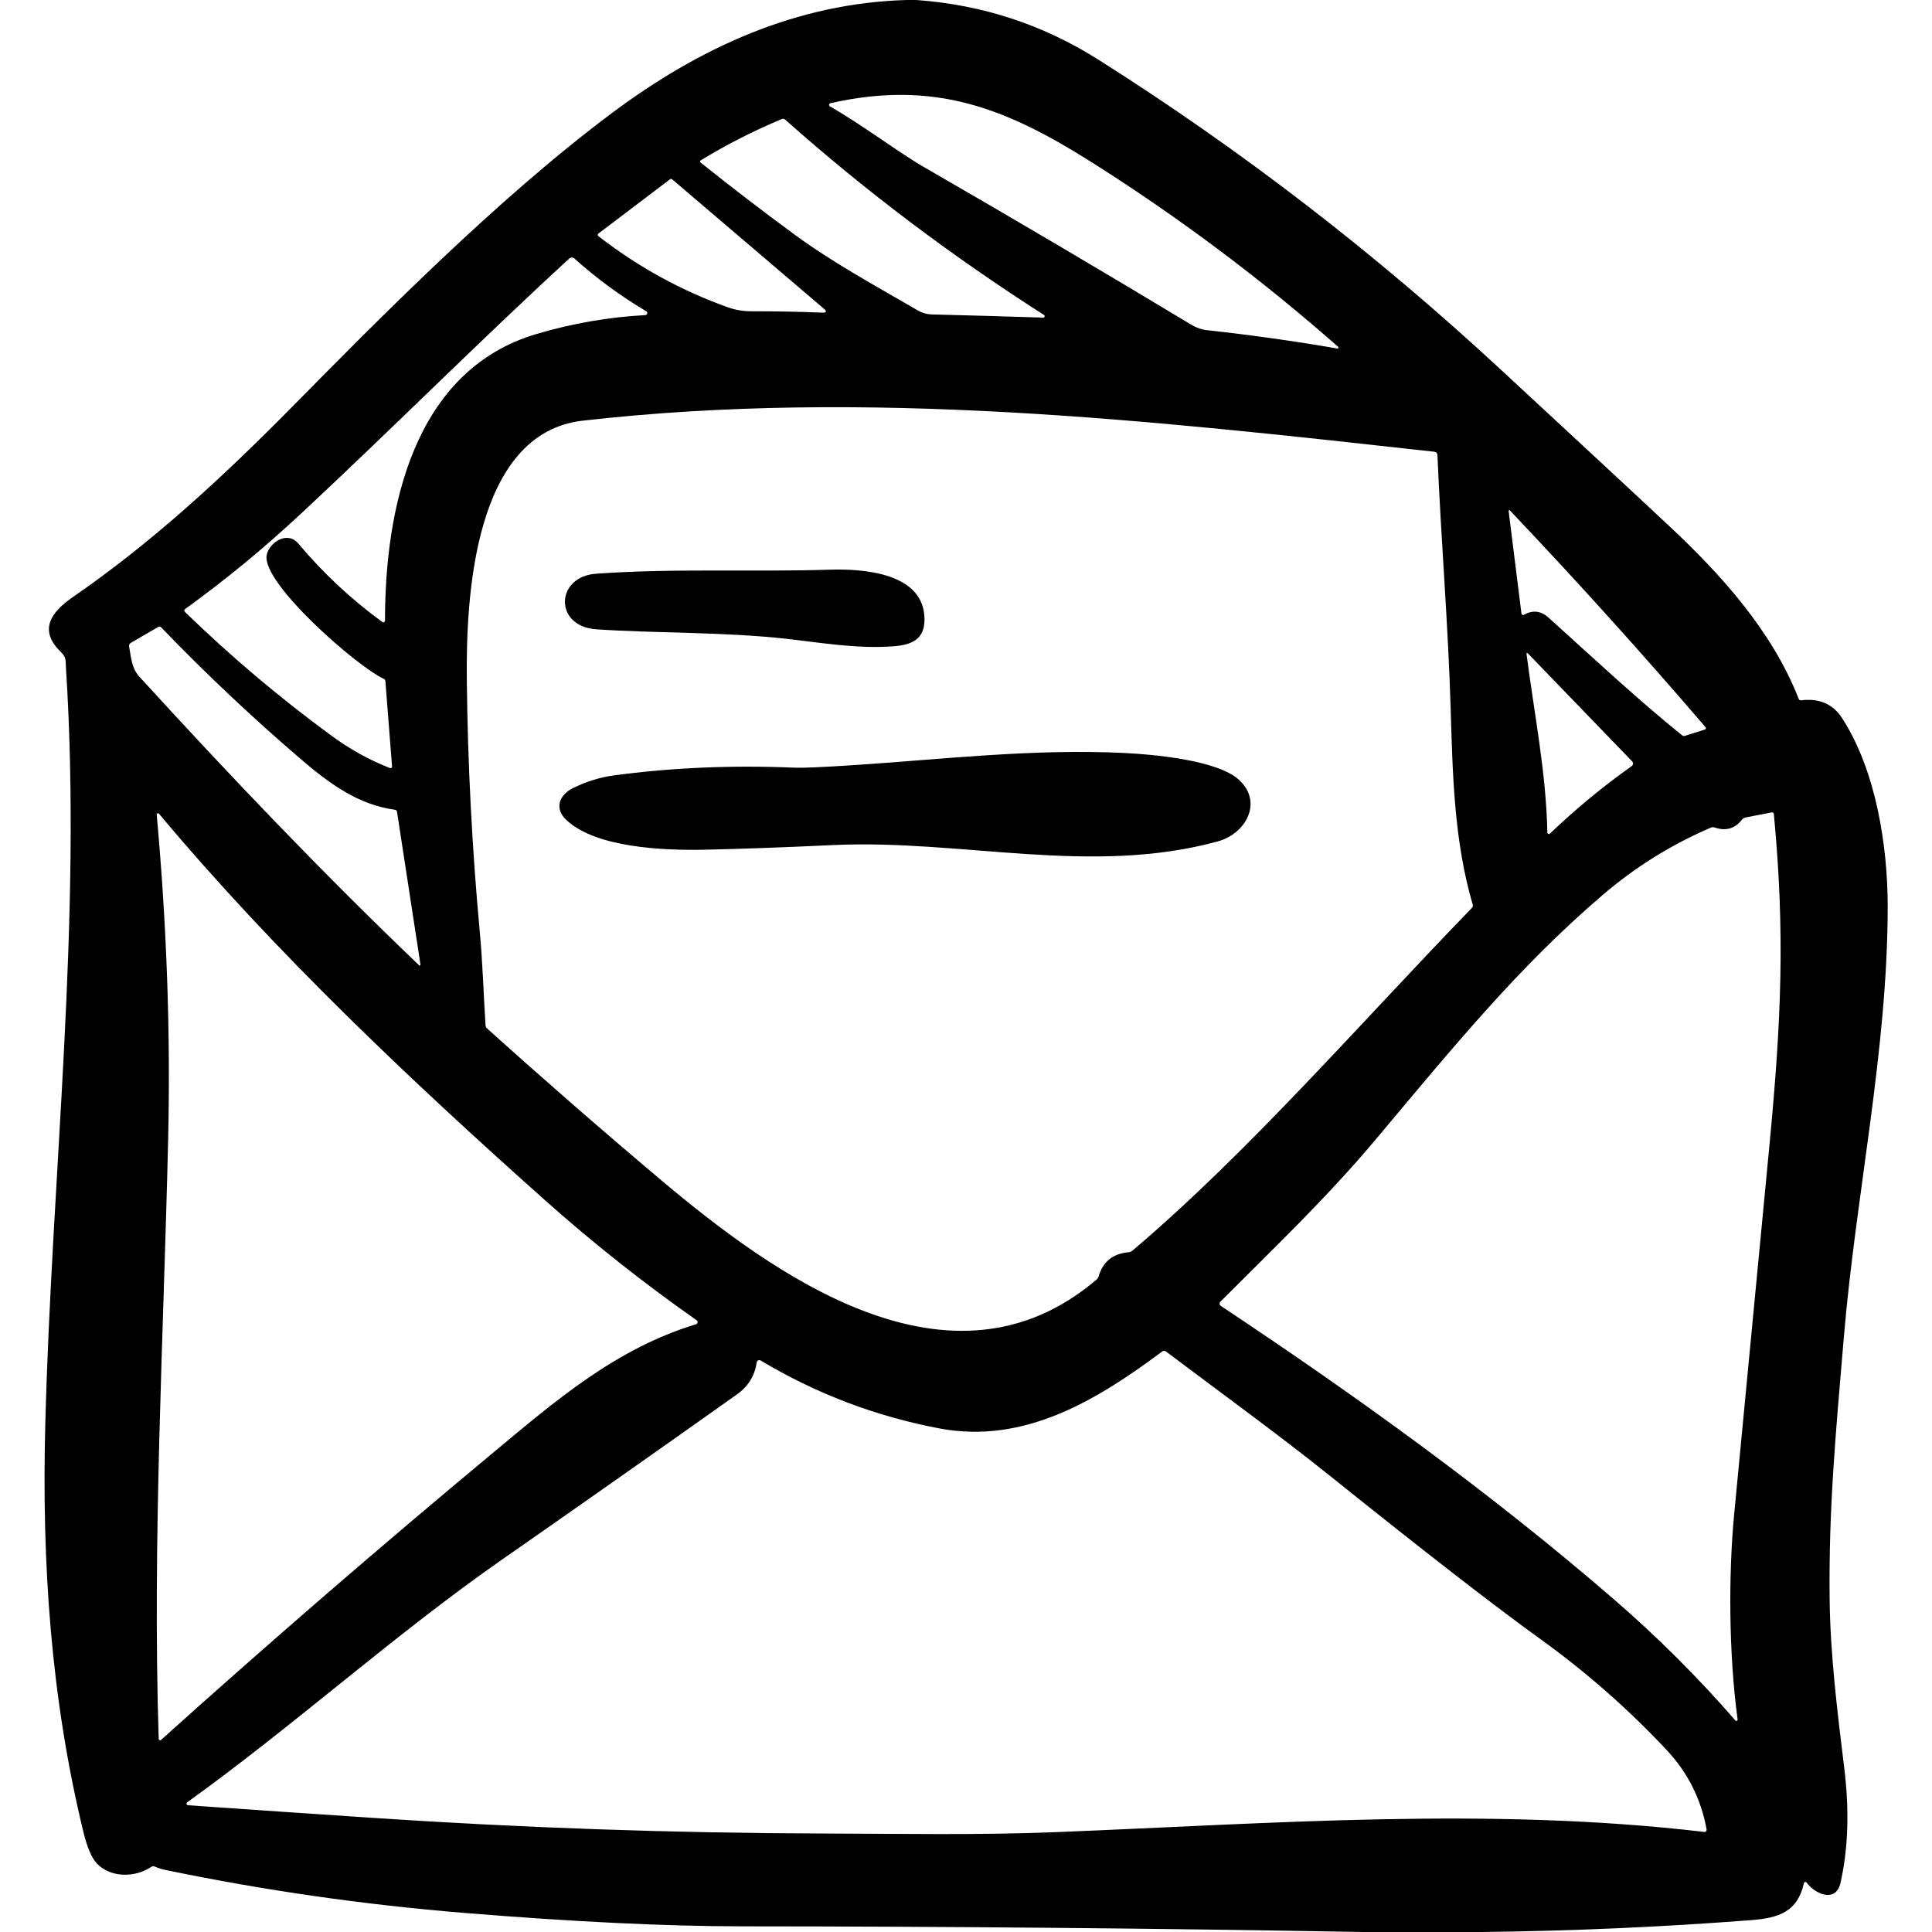
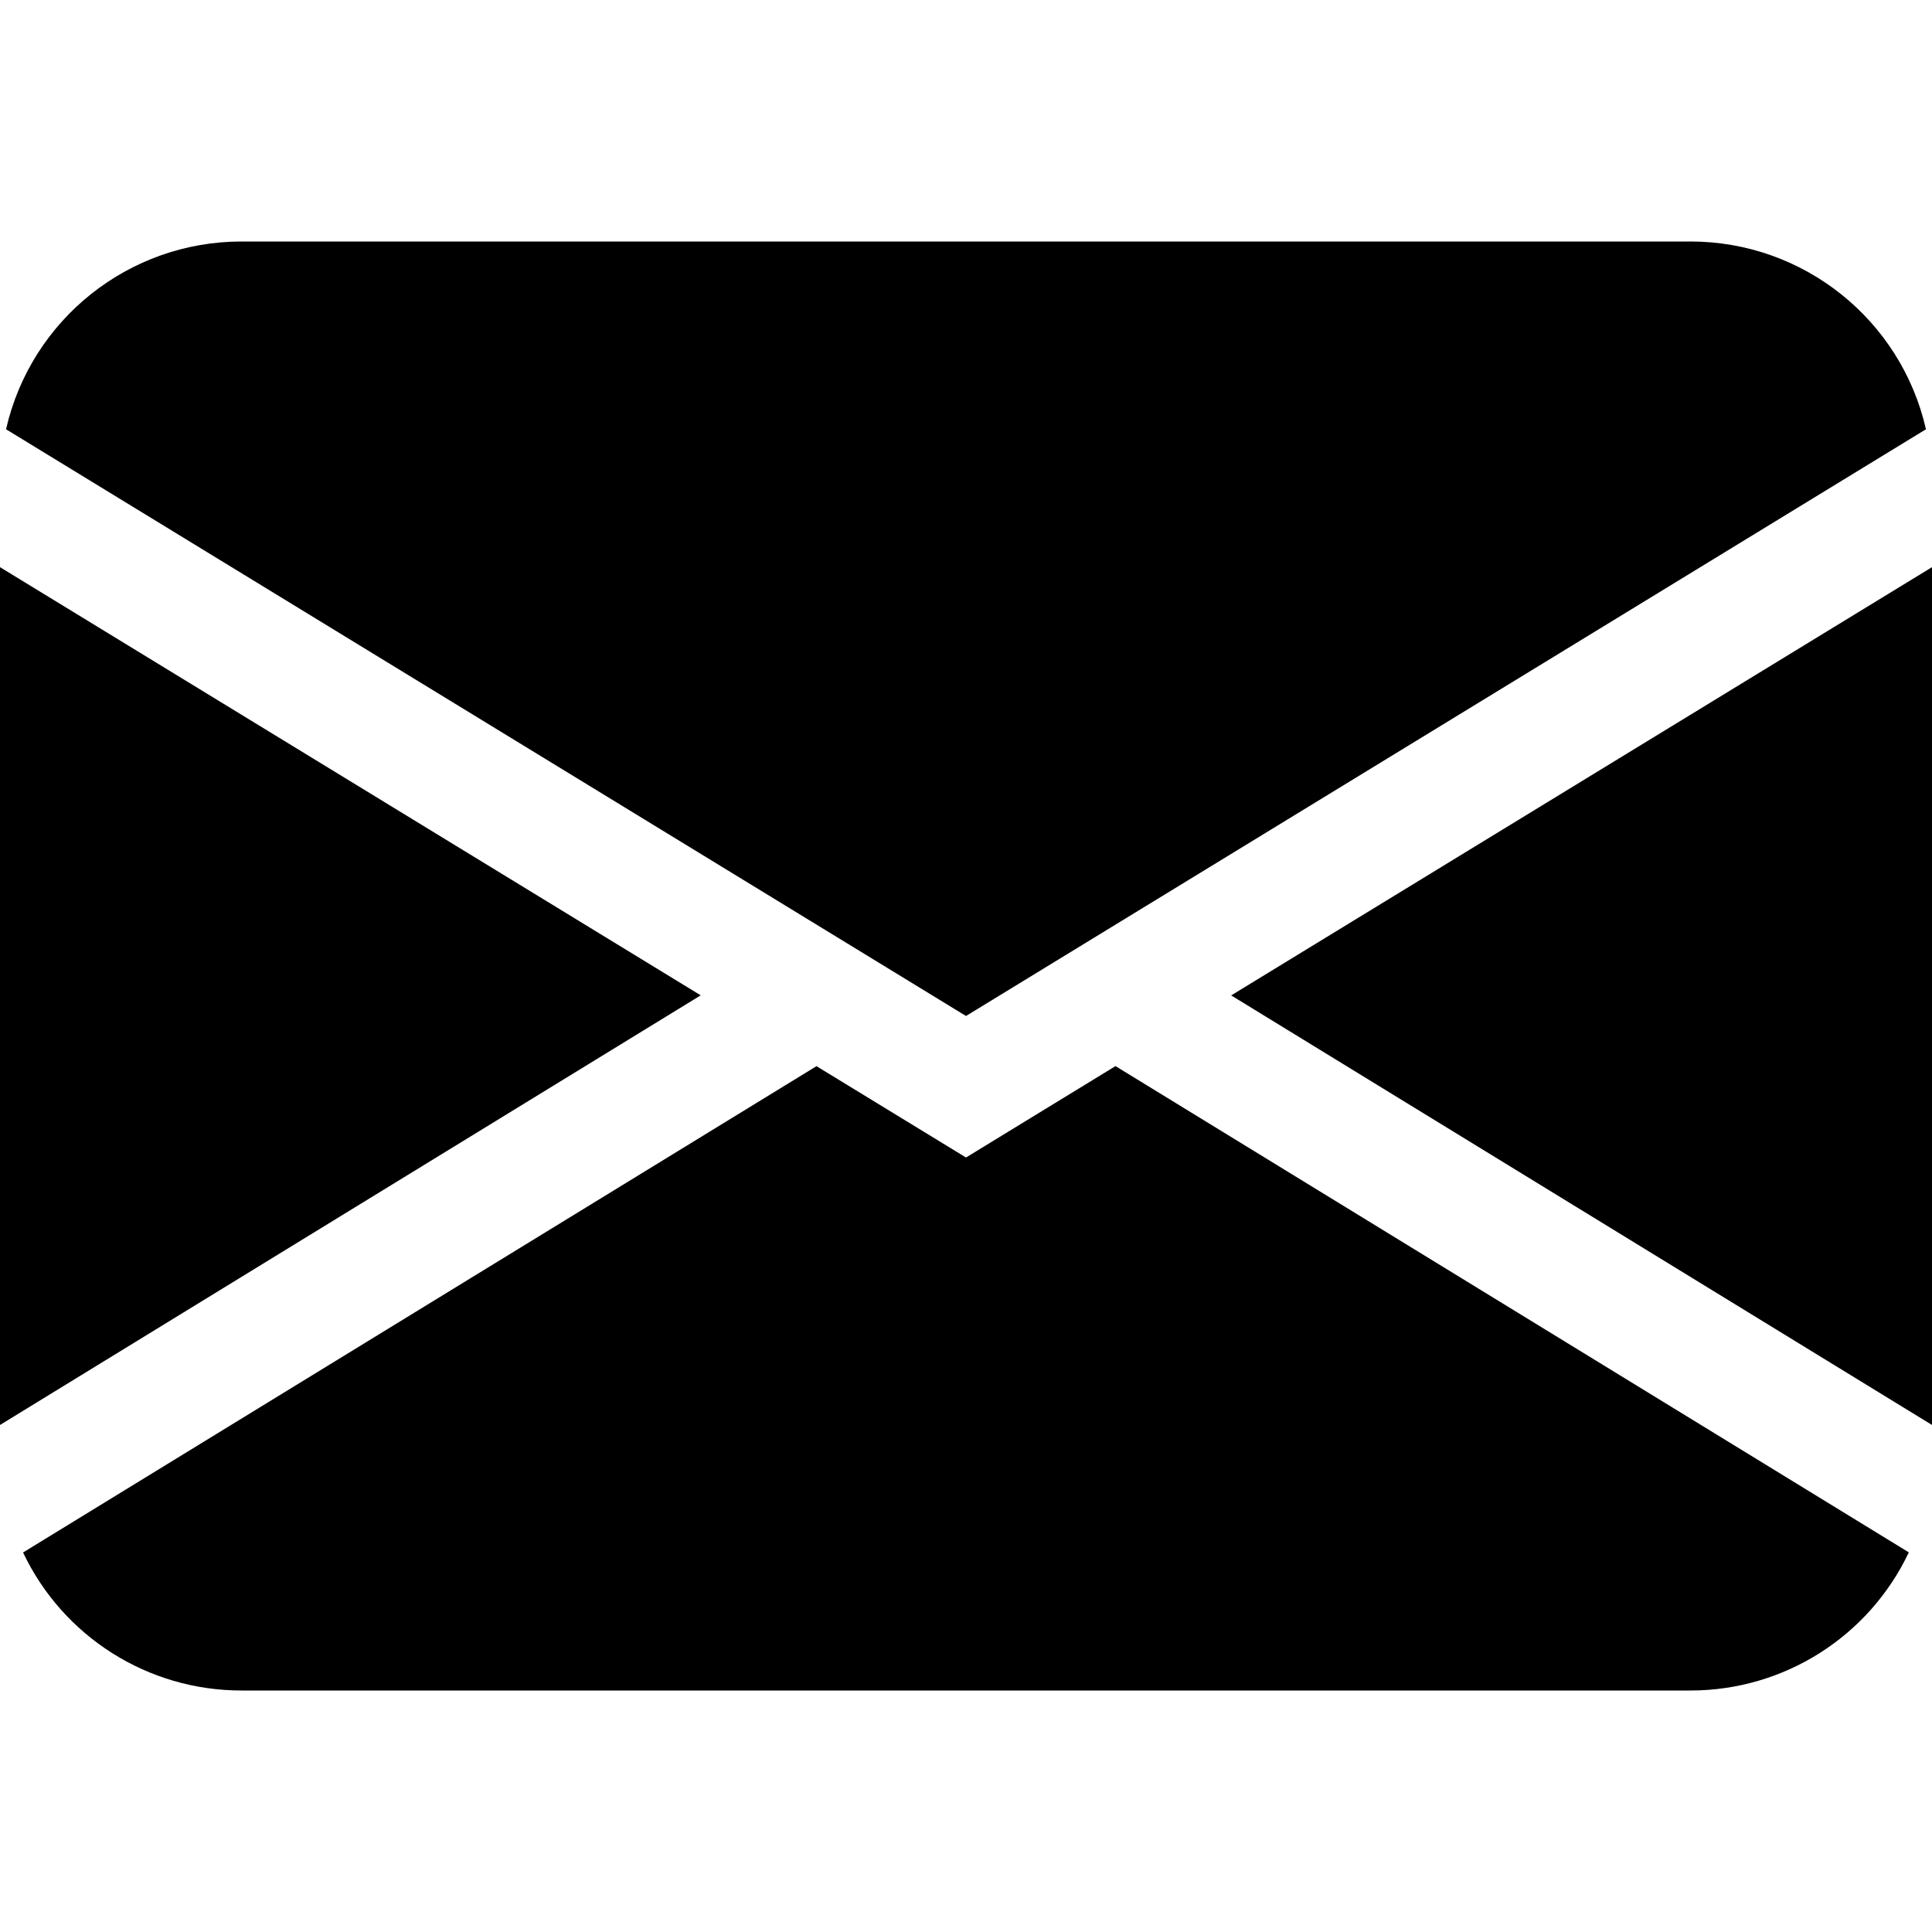
- <svg xmlns="http://www.w3.org/2000/svg" version="1.2" baseProfile="tiny" viewBox="0.00 0.00 512.00 512.00">
-   <path fill="#000000" d="   M 240.32 0.00   L 242.83 0.00   Q 269.03 1.88 291.00 15.76   Q 347.94 51.74 398.06 98.26   C 412.91 112.05 427.82 125.79 442.61 139.64   C 456.11 152.29 469.64 167.24 476.66 185.17   Q 476.84 185.65 477.36 185.59   Q 484.54 184.71 488.17 190.31   C 497.17 204.22 500.29 224.21 500.26 240.51   C 500.19 278.66 491.88 316.13 488.65 354.21   C 486.37 381.09 484.62 399.97 484.87 423.69   C 485.03 438.50 486.92 453.62 488.74 468.50   Q 490.82 485.44 487.75 498.98   C 486.53 504.36 481.05 502.00 478.79 498.92   A 0.41 0.41 0.0 0 0 478.05 499.07   C 476.37 506.60 471.51 508.28 464.05 508.86   Q 428.43 511.60 392.68 512.00   L 361.19 512.00   Q 279.10 510.54 197.00 510.50   Q 166.35 510.49 122.76 506.92   Q 82.90 503.65 43.74 495.54   Q 42.32 495.24 40.99 494.65   Q 40.53 494.44 40.11 494.73   C 35.73 497.68 29.26 497.62 25.68 493.85   Q 23.61 491.67 22.12 485.56   C 13.45 449.95 11.05 414.08 12.00 377.51   C 13.73 310.55 21.79 244.05 17.48 177.00   C 17.35 174.90 17.63 174.24 16.01 172.66   C 10.11 166.89 13.67 162.13 19.25 158.27   C 39.74 144.13 58.06 127.45 77.50 107.74   C 99.93 85.00 131.78 52.62 162.33 29.84   C 185.39 12.63 211.14 0.80 240.32 0.00   Z   M 219.94 28.19   C 228.94 33.36 238.01 40.33 244.79 44.24   Q 280.46 64.81 315.73 86.07   Q 317.73 87.27 320.08 87.53   Q 337.34 89.41 354.40 92.36   A 0.26 0.26 0.0 0 0 354.62 91.91   Q 323.98 64.93 289.44 43.08   C 266.80 28.76 247.84 21.08 220.07 27.35   A 0.46 0.45 -36.4 0 0 219.94 28.19   Z   M 276.67 83.47   C 252.42 67.95 229.63 50.88 208.04 31.67   A 0.79 0.79 0.0 0 0 207.22 31.54   Q 196.03 36.19 185.68 42.51   A 0.34 0.33 48.4 0 0 185.65 43.06   Q 197.86 52.83 210.50 62.12   C 220.71 69.62 232.06 75.77 243.19 82.24   Q 244.98 83.28 247.05 83.33   Q 261.85 83.70 276.45 84.17   A 0.38 0.38 0.0 0 0 276.67 83.47   Z   M 218.29 81.77   L 178.14 47.53   A 0.47 0.47 0.0 0 0 177.55 47.52   L 158.58 61.90   A 0.42 0.42 0.0 0 0 158.57 62.57   Q 174.33 74.82 193.00 81.48   Q 195.86 82.49 199.17 82.49   Q 208.83 82.48 217.87 82.85   Q 219.64 82.92 218.29 81.77   Z   M 80.02 135.89   C 69.66 145.54 59.96 153.50 49.13 161.35   Q 48.58 161.75 49.06 162.21   Q 67.24 179.86 87.67 194.84   C 92.84 198.63 97.71 201.33 103.35 203.55   A 0.41 0.40 -81.4 0 0 103.90 203.14   L 102.13 180.48   Q 102.10 180.08 101.74 179.92   C 94.53 176.60 69.31 154.50 70.67 147.14   C 71.28 143.82 76.12 140.55 79.04 144.03   Q 88.93 155.81 101.33 164.84   A 0.44 0.44 0.0 0 0 102.03 164.48   C 102.02 135.15 109.36 98.18 142.24 88.49   Q 156.53 84.28 171.00 83.51   A 0.55 0.55 0.0 0 0 171.25 82.48   Q 161.05 76.42 152.20 68.49   A 0.99 0.98 -45.2 0 0 150.88 68.50   C 126.86 90.57 103.89 113.65 80.02 135.89   Z   M 380.05 119.71   C 304.82 111.37 229.70 102.93 154.44 111.48   C 125.41 114.78 123.49 158.77 123.71 180.00   Q 124.06 213.63 127.16 247.12   C 127.91 255.13 128.14 263.49 128.67 271.70   Q 128.70 272.21 129.09 272.56   Q 151.56 292.80 174.69 312.31   C 204.86 337.77 251.92 372.15 290.67 339.04   A 1.41 1.40 -11.8 0 0 291.11 338.37   Q 292.80 332.39 299.12 331.85   Q 299.68 331.80 300.10 331.44   C 330.91 305.33 360.46 271.14 390.05 240.63   Q 390.43 240.24 390.28 239.72   C 385.33 222.77 384.97 205.28 384.44 187.75   C 383.77 165.37 381.88 142.98 380.94 120.66   Q 380.90 119.81 380.05 119.71   Z   M 400.13 135.26   A 0.19 0.19 0.0 0 0 399.80 135.41   L 403.20 162.58   A 0.46 0.45 -18.2 0 0 403.88 162.92   Q 407.35 160.96 410.36 163.66   C 422.04 174.17 433.52 184.98 445.75 194.85   Q 446.11 195.14 446.55 195.00   L 451.83 193.33   A 0.37 0.37 0.0 0 0 452.00 192.73   Q 426.79 163.34 400.13 135.26   Z   M 36.90 179.29   C 60.85 205.53 85.39 231.26 111.07 255.82   A 0.21 0.21 0.0 0 0 111.43 255.64   L 105.22 215.16   Q 105.14 214.66 104.64 214.59   C 94.89 213.28 87.18 207.58 79.59 201.07   Q 60.33 184.55 42.72 166.27   Q 42.36 165.89 41.91 166.15   L 34.71 170.34   Q 34.10 170.69 34.23 171.38   C 34.73 174.18 34.88 177.07 36.90 179.29   Z   M 432.55 201.78   L 405.00 173.25   Q 404.47 172.70 404.57 173.46   C 406.57 189.12 409.77 204.82 410.06 220.62   A 0.41 0.41 0.0 0 0 410.75 220.91   Q 420.94 211.17 432.43 203.01   A 0.82 0.82 0.0 0 0 432.55 201.78   Z   M 42.13 215.64   A 0.34 0.34 0.0 0 0 41.53 215.89   Q 45.54 260.00 44.56 301.94   C 43.33 354.94 40.37 408.27 42.06 460.86   A 0.36 0.36 0.0 0 0 42.66 461.11   Q 85.71 422.39 130.38 385.23   C 147.22 371.22 163.06 357.46 184.45 350.94   A 0.60 0.60 0.0 0 0 184.62 349.88   Q 163.52 335.09 144.44 318.08   C 108.63 286.14 72.96 252.46 42.13 215.64   Z   M 364.34 302.25   C 351.64 317.36 337.47 330.90 323.41 344.96   A 0.72 0.72 0.0 0 0 323.52 346.07   C 359.60 370.05 394.97 395.52 427.81 423.93   Q 445.04 438.84 459.88 455.93   A 0.34 0.34 0.0 0 0 460.48 455.66   C 458.09 437.96 458.08 416.89 459.57 401.31   Q 464.27 352.36 468.93 303.41   C 472.10 270.16 473.06 247.12 470.09 215.71   A 0.47 0.46 81.7 0 0 469.54 215.29   L 462.61 216.63   Q 462.01 216.75 461.63 217.23   Q 458.81 220.82 454.39 219.29   Q 453.88 219.12 453.39 219.33   Q 437.68 226.07 424.70 237.20   C 402.24 256.45 385.53 277.02 364.34 302.25   Z   M 279.67 485.54   C 337.51 483.25 394.62 478.76 451.66 485.48   A 0.55 0.55 0.0 0 0 452.27 484.84   Q 450.10 472.73 441.58 463.66   Q 426.36 447.45 408.31 434.44   Q 390.09 421.31 353.00 391.55   C 338.63 380.02 323.66 369.22 308.97 358.14   A 0.78 0.78 0.0 0 0 308.03 358.13   C 290.85 370.95 271.54 382.81 248.98 378.55   Q 223.71 373.78 201.59 360.55   A 0.71 0.70 -70.5 0 0 200.53 361.06   Q 199.78 366.35 195.27 369.55   Q 164.28 391.54 133.11 413.26   C 104.21 433.40 78.16 457.13 49.59 477.64   A 0.43 0.43 0.0 0 0 49.81 478.41   Q 73.92 480.10 98.27 481.72   Q 158.17 485.73 218.19 485.90   C 238.68 485.96 259.19 486.35 279.67 485.54   Z" />
-   <path fill="#000000" d="   M 219.97 150.97   C 228.60 150.70 245.09 151.72 245.00 164.27   C 244.96 169.42 241.65 170.88 236.91 171.26   C 227.24 172.03 217.36 170.28 208.34 169.28   C 191.62 167.43 174.08 167.86 158.00 166.77   C 146.79 166.01 147.11 152.82 157.98 152.04   C 178.73 150.56 199.24 151.62 219.97 150.97   Z" />
-   <path fill="#000000" d="   M 210.56 203.44   Q 213.82 203.58 225.74 202.80   C 249.67 201.25 273.66 198.36 298.00 199.55   C 305.57 199.92 322.60 201.41 328.33 206.65   C 334.77 212.53 330.24 220.91 322.75 222.97   C 289.22 232.18 254.85 222.38 220.87 223.95   Q 200.41 224.90 186.75 225.18   C 175.95 225.41 157.84 224.69 150.03 217.25   C 146.83 214.21 148.23 210.62 151.89 208.83   Q 157.19 206.24 162.56 205.51   Q 185.60 202.39 210.56 203.44   Z" />
+ <svg xmlns="http://www.w3.org/2000/svg" width="16" height="16" fill="currentColor" class="bi bi-envelope-fill" viewBox="0 0 16 16">
+   <path d="M.05 3.555A2 2 0 0 1 2 2h12a2 2 0 0 1 1.95 1.555L8 8.414.05 3.555ZM0 4.697v7.104l5.803-3.558L0 4.697ZM6.761 8.83l-6.57 4.027A2 2 0 0 0 2 14h12a2 2 0 0 0 1.808-1.144l-6.57-4.027L8 9.586l-1.239-.757Zm3.436-.586L16 11.801V4.697l-5.803 3.546Z" />
</svg>
